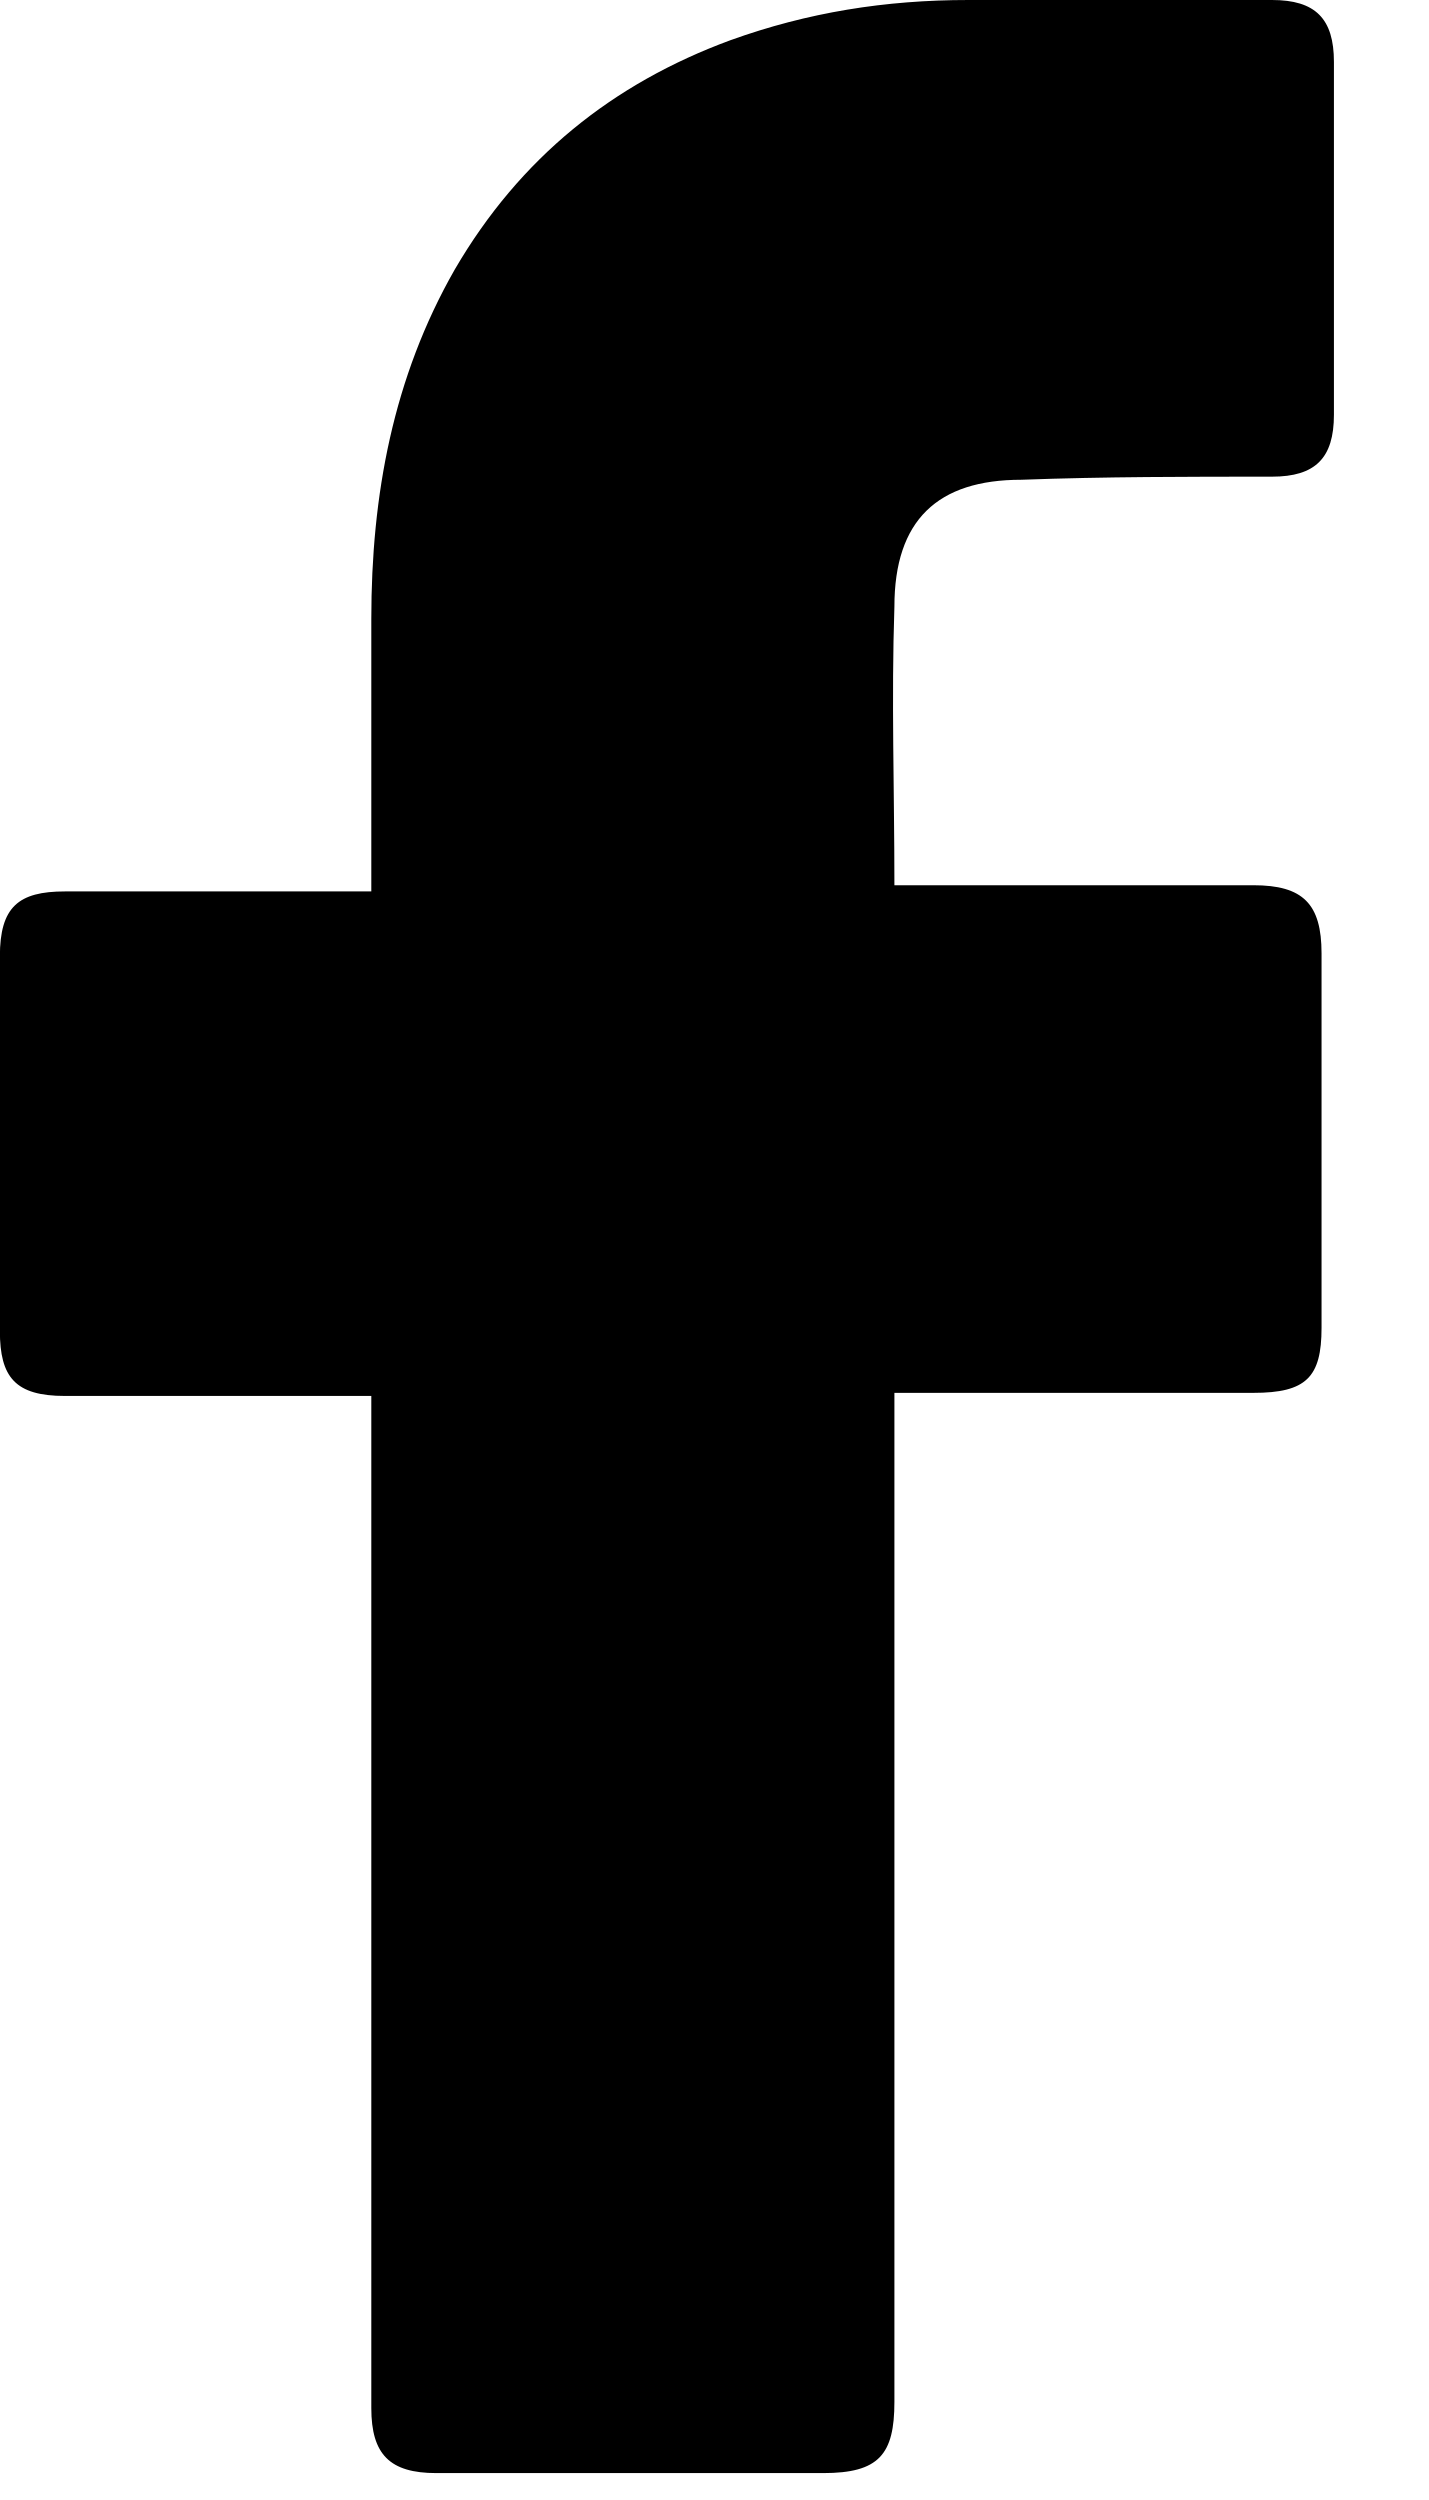
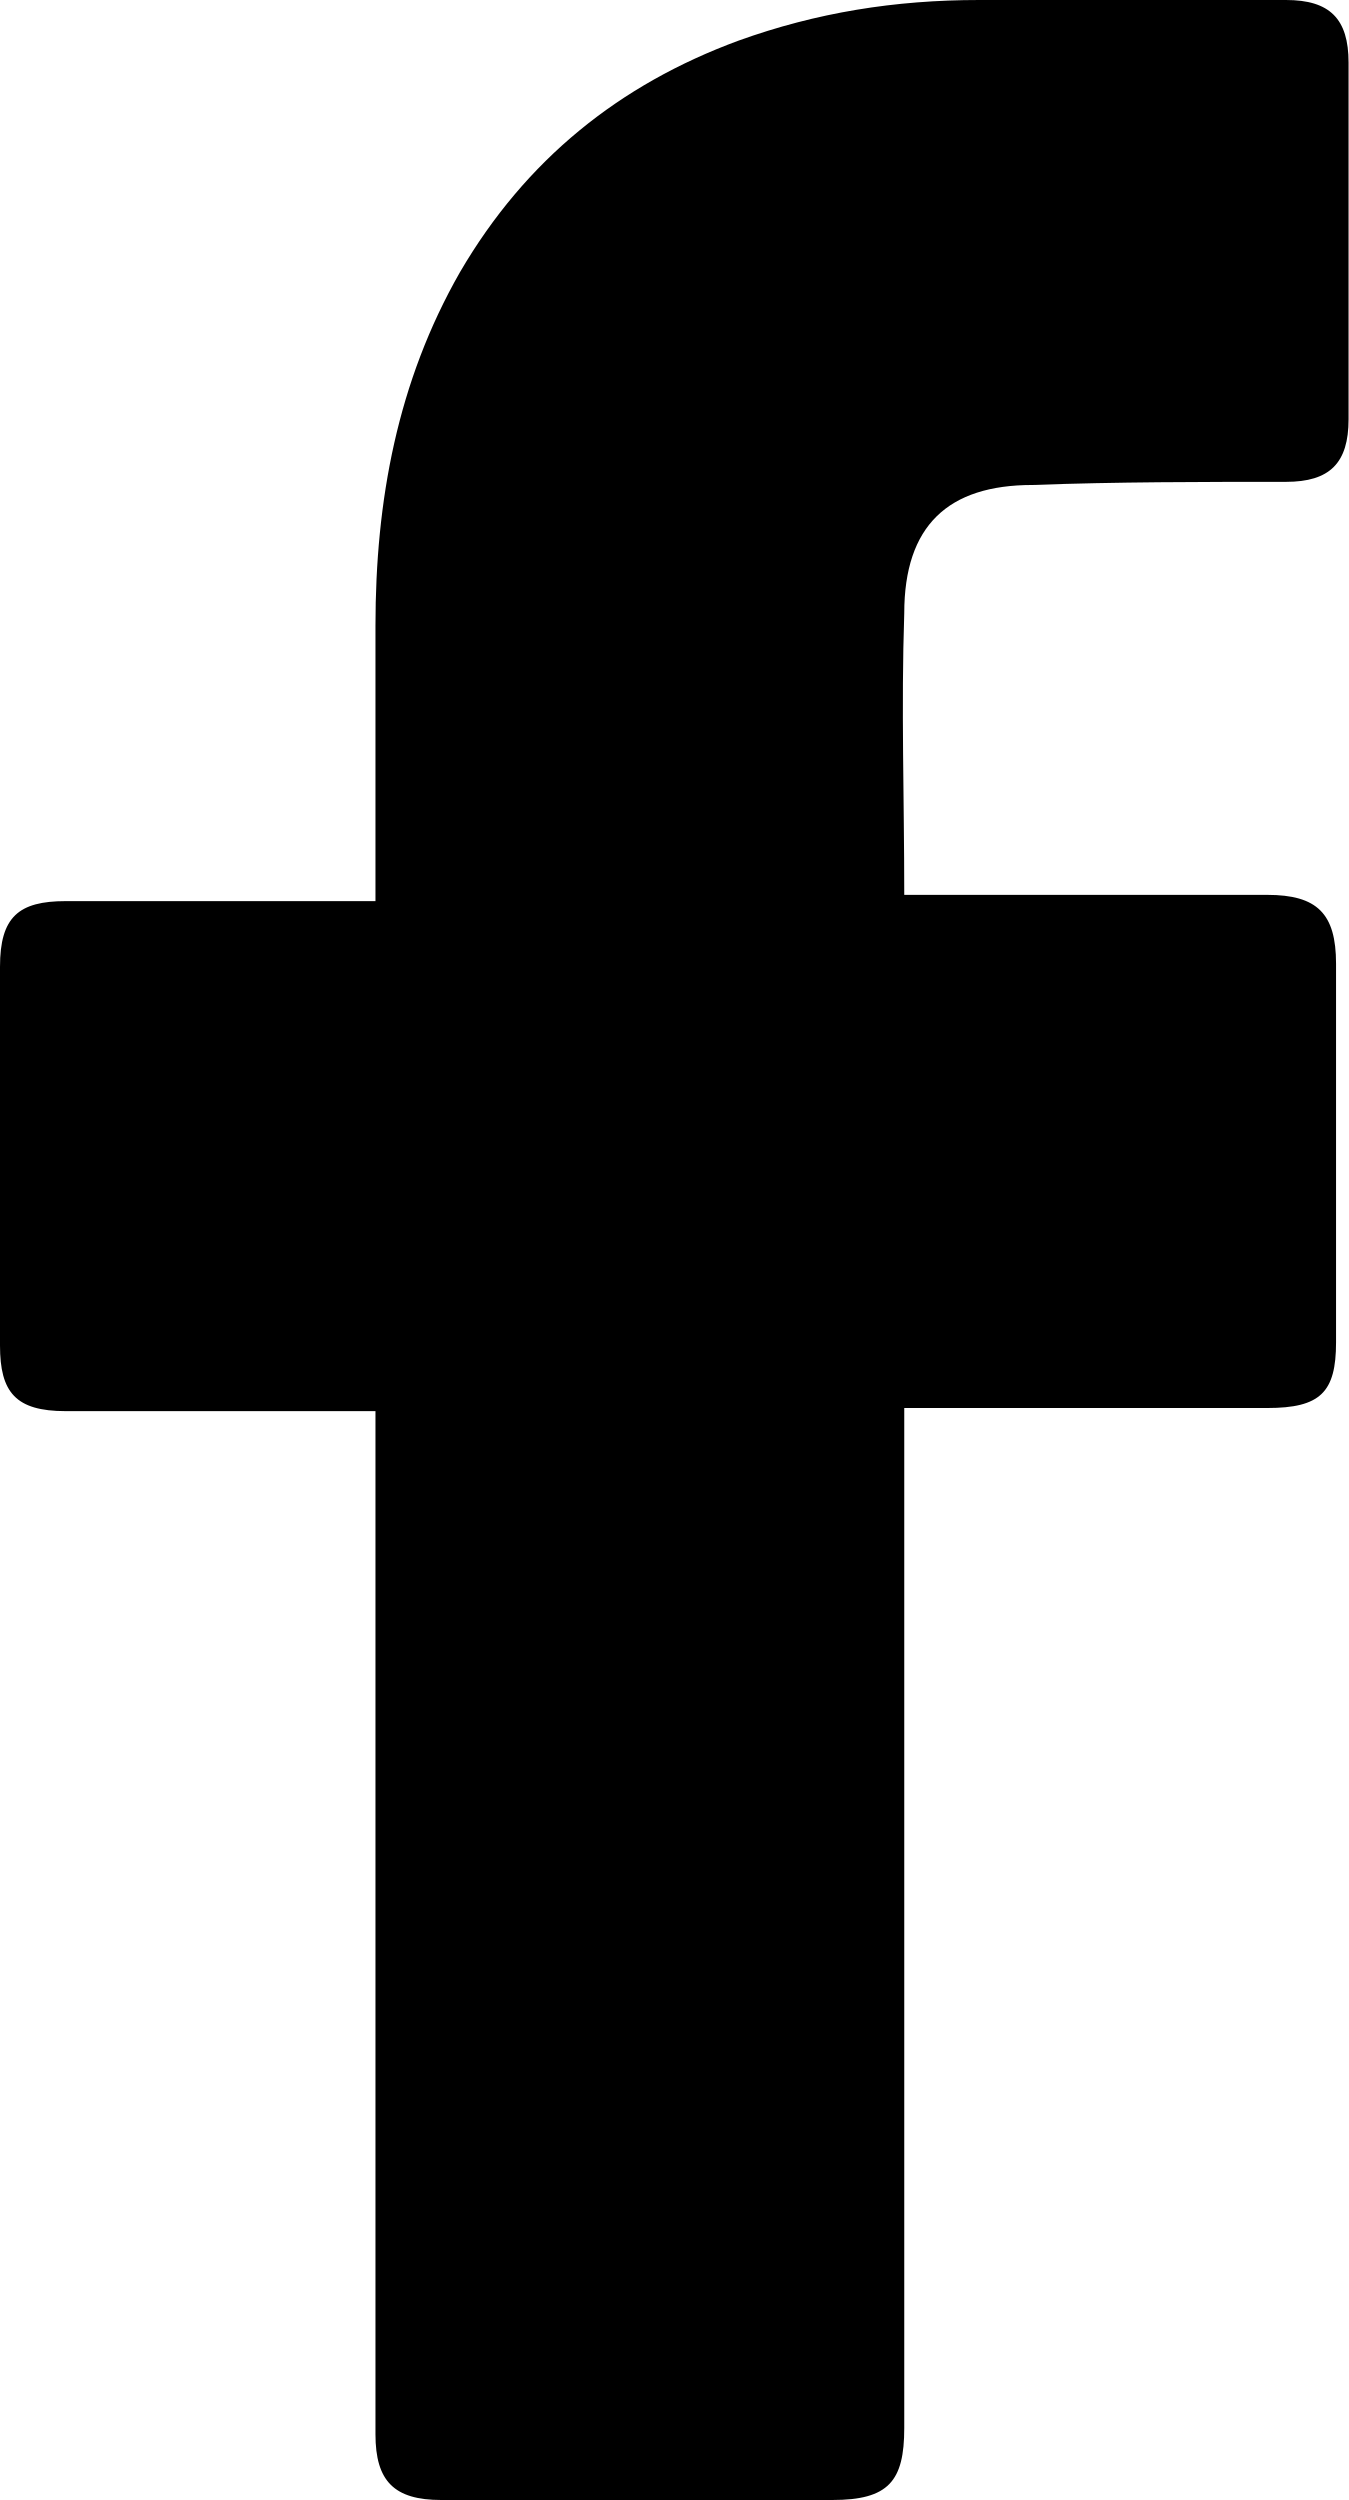
- <svg xmlns="http://www.w3.org/2000/svg" width="12" height="21" viewBox="0 0 12 21" fill="none">
-   <path d="M3.119 11.726C3.041 11.726 1.325 11.726 0.545 11.726C0.129 11.726 -0.001 11.57 -0.001 11.18C-0.001 10.14 -0.001 9.074 -0.001 8.034C-0.001 7.618 0.155 7.488 0.545 7.488H3.119C3.119 7.41 3.119 5.902 3.119 5.2C3.119 4.16 3.301 3.172 3.821 2.262C4.367 1.326 5.147 0.702 6.135 0.338C6.785 0.104 7.435 0 8.137 0H10.685C11.049 0 11.205 0.156 11.205 0.52V3.484C11.205 3.848 11.049 4.004 10.685 4.004C9.983 4.004 9.281 4.004 8.579 4.03C7.877 4.03 7.513 4.368 7.513 5.096C7.487 5.876 7.513 6.63 7.513 7.436H10.529C10.945 7.436 11.101 7.592 11.101 8.008V11.154C11.101 11.57 10.971 11.7 10.529 11.7C9.593 11.7 7.591 11.7 7.513 11.7V20.176C7.513 20.618 7.383 20.774 6.915 20.774C5.823 20.774 4.757 20.774 3.665 20.774C3.275 20.774 3.119 20.618 3.119 20.228C3.119 17.498 3.119 11.804 3.119 11.726Z" fill="black" />
+ <svg xmlns="http://www.w3.org/2000/svg" width="11.206" height="20.774" viewBox="0 0 11.206 20.774" fill="none">
+   <defs />
+   <path id="Icon 11" d="M3.12 11.726C3.042 11.726 1.326 11.726 0.546 11.726C0.13 11.726 0 11.57 0 11.18C0 10.14 0 9.074 0 8.034C0 7.618 0.156 7.488 0.546 7.488L3.12 7.488C3.12 7.41 3.12 5.902 3.12 5.2C3.12 4.16 3.302 3.172 3.822 2.262C4.368 1.326 5.148 0.702 6.136 0.338C6.786 0.104 7.436 0 8.138 0L10.686 0C11.05 0 11.206 0.156 11.206 0.52L11.206 3.484C11.206 3.848 11.05 4.004 10.686 4.004C9.984 4.004 9.282 4.004 8.58 4.03C7.878 4.03 7.514 4.368 7.514 5.096C7.488 5.876 7.514 6.63 7.514 7.436L10.53 7.436C10.946 7.436 11.102 7.592 11.102 8.008L11.102 11.154C11.102 11.57 10.972 11.7 10.53 11.7C9.594 11.7 7.592 11.7 7.514 11.7L7.514 20.176C7.514 20.618 7.384 20.774 6.916 20.774C5.824 20.774 4.758 20.774 3.666 20.774C3.276 20.774 3.12 20.618 3.12 20.228C3.12 17.498 3.12 11.804 3.12 11.726Z" fill="#000000" fill-opacity="1" fill-rule="nonzero" />
</svg>
